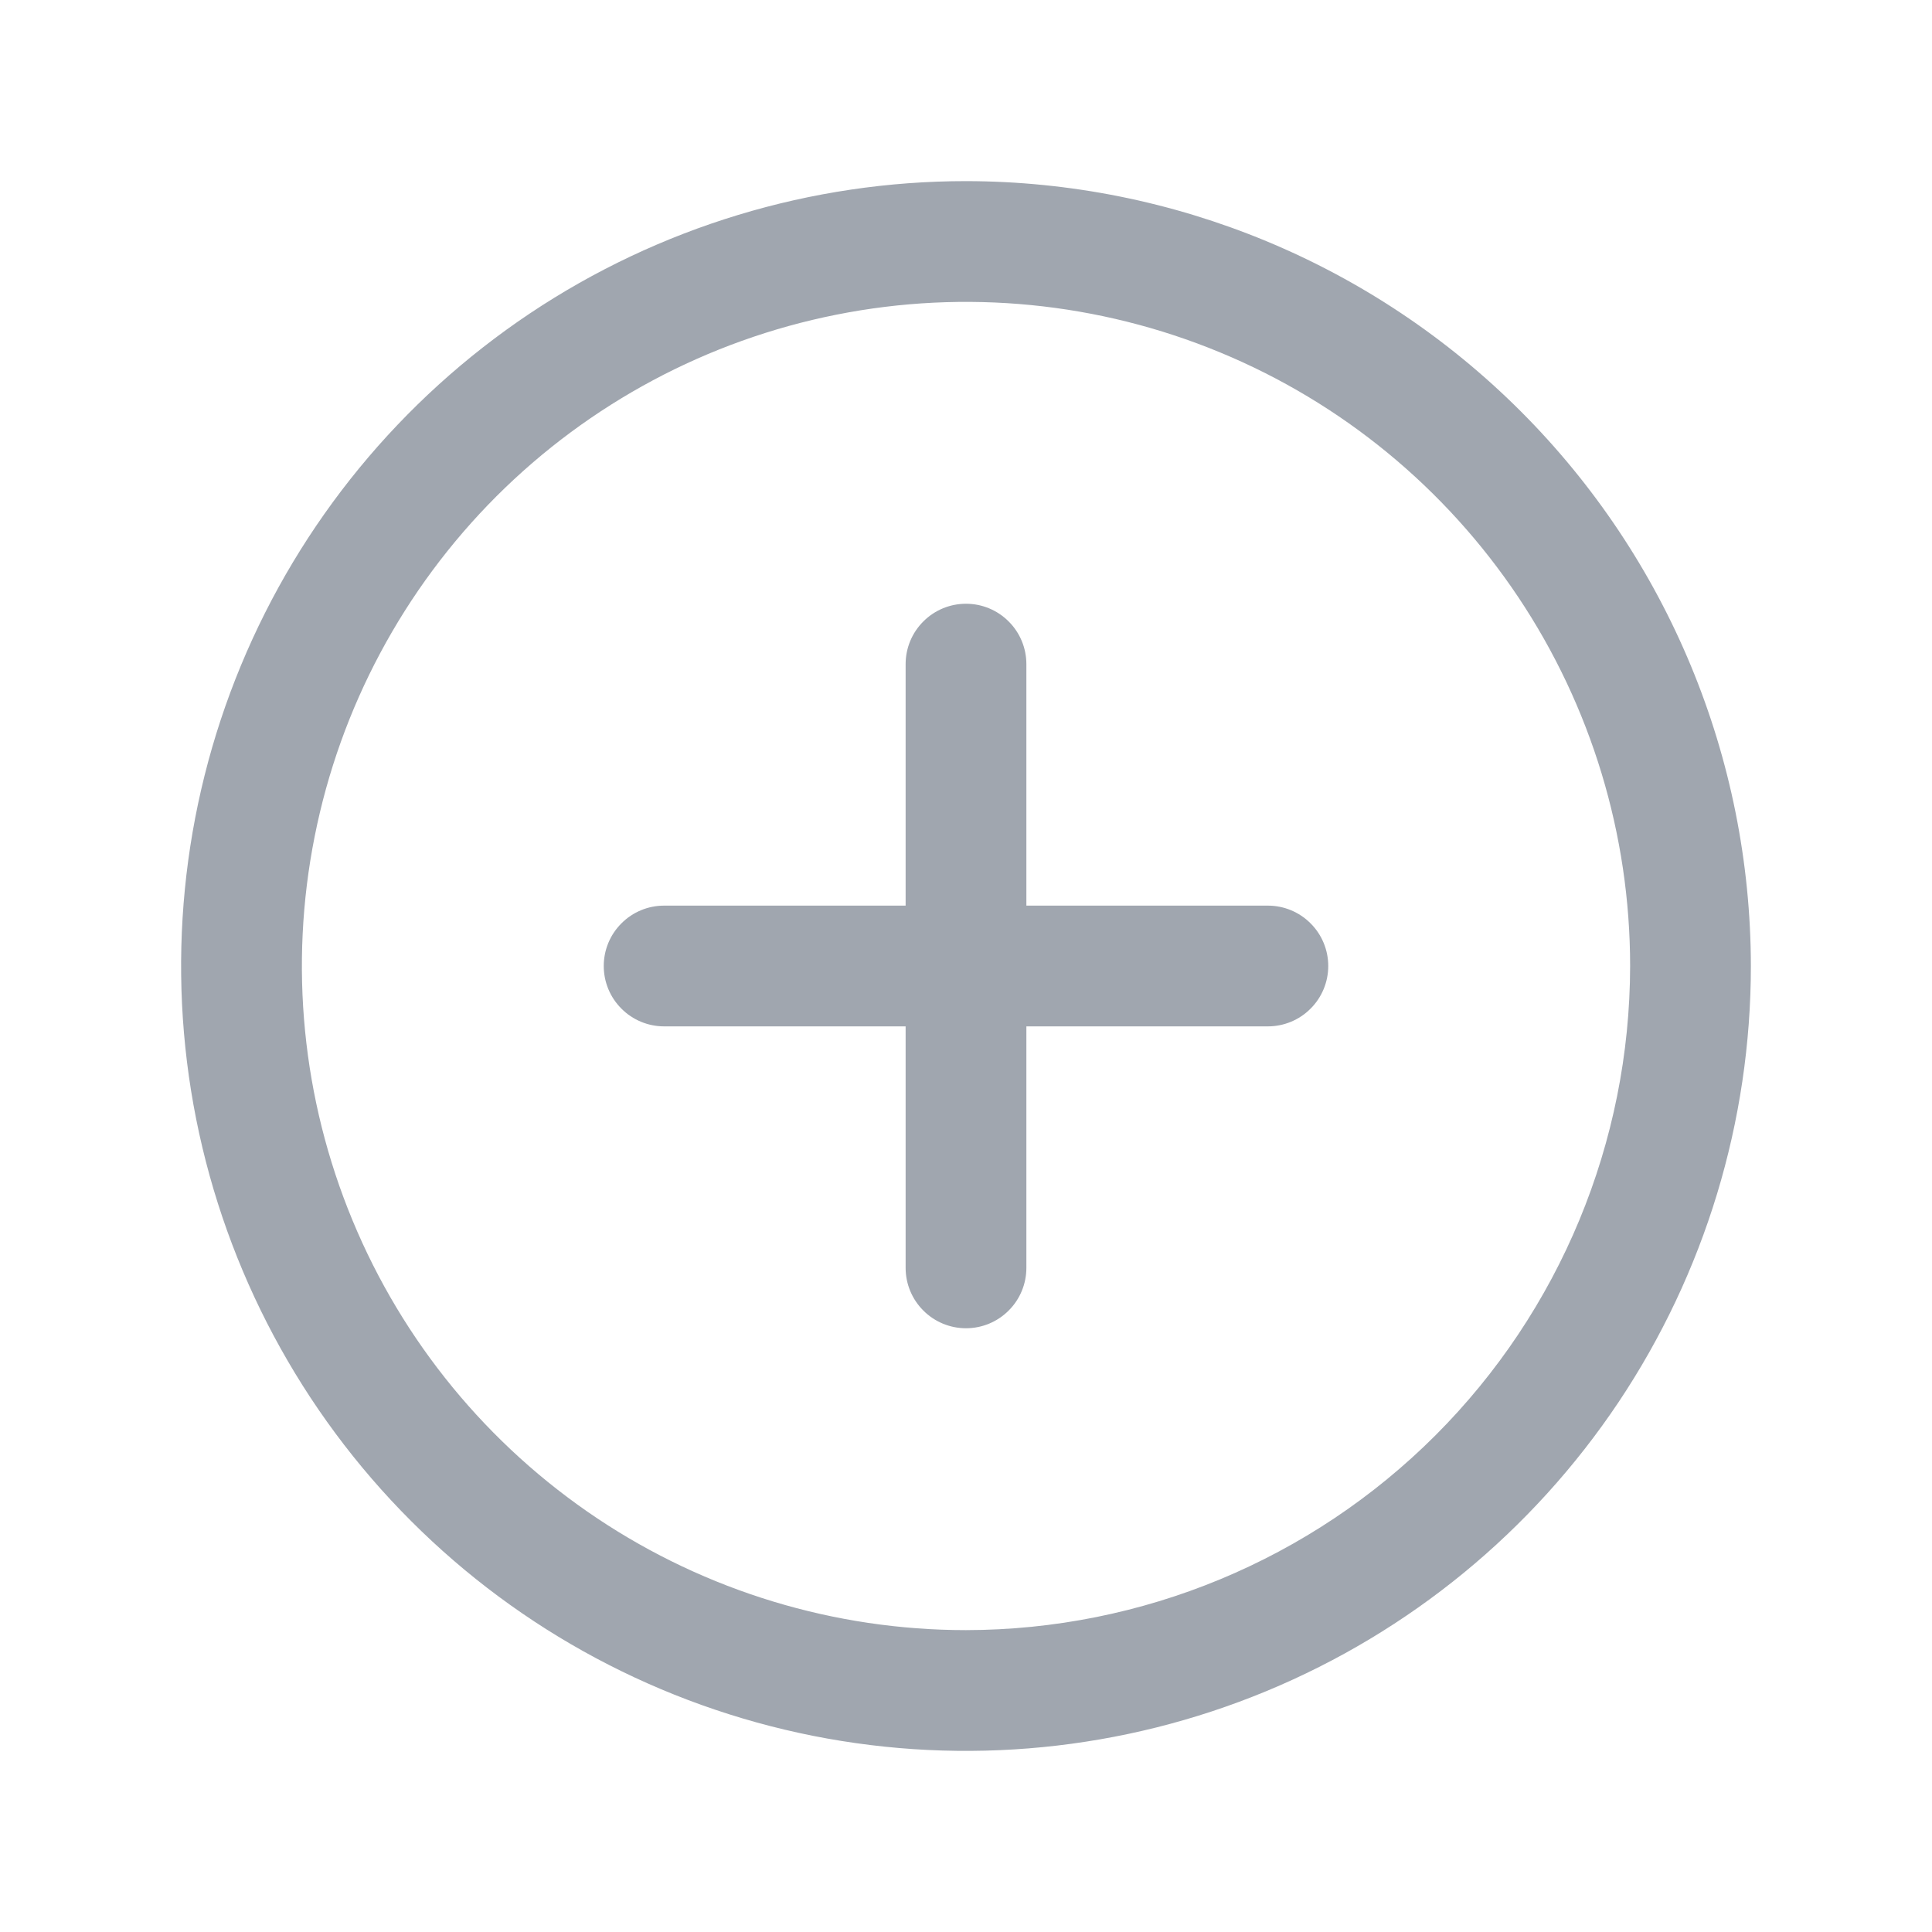
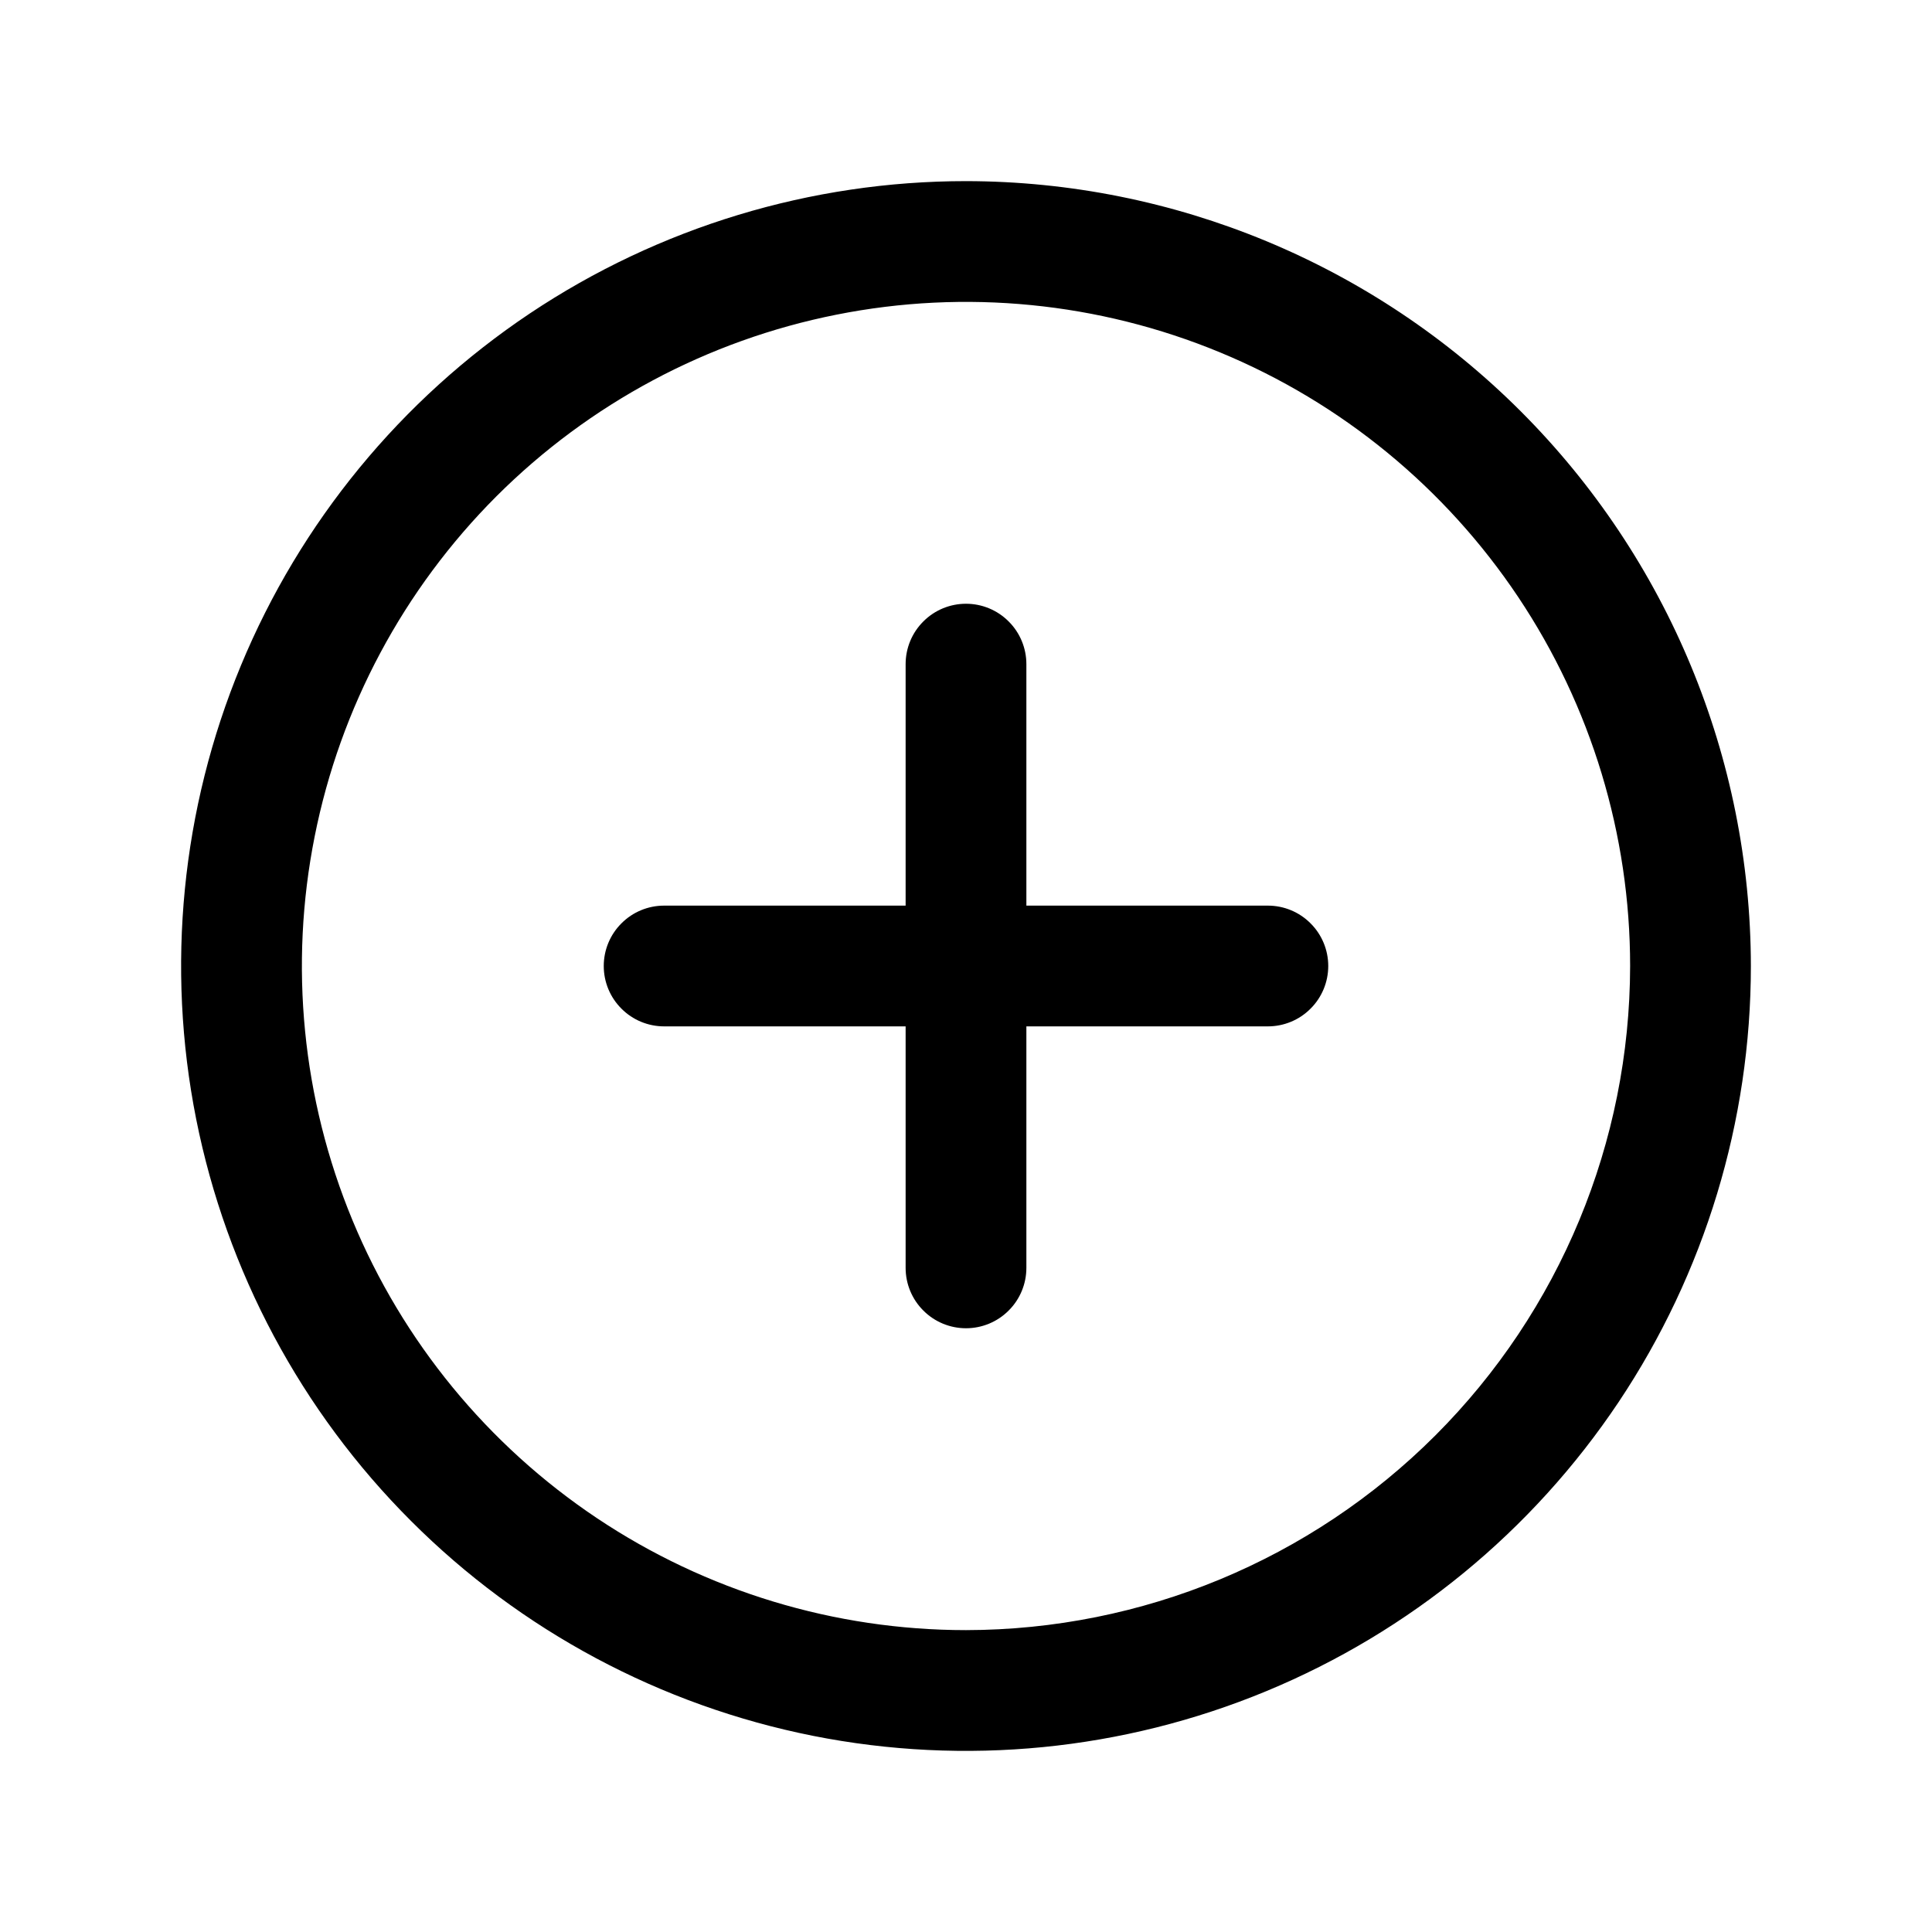
<svg xmlns="http://www.w3.org/2000/svg" width="24" height="24" viewBox="0 0 24 24" fill="none">
-   <path d="M12 2.25C10.072 2.25 8.187 2.822 6.583 3.893C4.98 4.965 3.73 6.487 2.992 8.269C2.254 10.05 2.061 12.011 2.437 13.902C2.814 15.793 3.742 17.531 5.106 18.894C6.469 20.258 8.207 21.186 10.098 21.563C11.989 21.939 13.95 21.746 15.731 21.008C17.513 20.27 19.035 19.02 20.107 17.417C21.178 15.813 21.75 13.928 21.75 12C21.747 9.415 20.719 6.937 18.891 5.109C17.063 3.281 14.585 2.253 12 2.25ZM12 20.25C10.368 20.25 8.773 19.766 7.417 18.86C6.06 17.953 5.002 16.665 4.378 15.157C3.754 13.65 3.59 11.991 3.909 10.39C4.227 8.79 5.013 7.32 6.166 6.166C7.32 5.013 8.79 4.227 10.39 3.909C11.991 3.59 13.65 3.754 15.157 4.378C16.665 5.002 17.953 6.06 18.86 7.417C19.766 8.773 20.25 10.368 20.25 12C20.247 14.187 19.378 16.284 17.831 17.831C16.284 19.378 14.187 20.247 12 20.25ZM16.5 12C16.5 12.199 16.421 12.39 16.28 12.53C16.14 12.671 15.949 12.75 15.75 12.75H12.75V15.75C12.75 15.949 12.671 16.14 12.53 16.28C12.39 16.421 12.199 16.5 12 16.5C11.801 16.5 11.61 16.421 11.47 16.28C11.329 16.14 11.25 15.949 11.25 15.75V12.75H8.25C8.051 12.75 7.86 12.671 7.72 12.53C7.579 12.39 7.5 12.199 7.5 12C7.5 11.801 7.579 11.61 7.72 11.47C7.86 11.329 8.051 11.25 8.25 11.25H11.25V8.25C11.25 8.051 11.329 7.86 11.47 7.72C11.61 7.579 11.801 7.5 12 7.5C12.199 7.5 12.39 7.579 12.53 7.72C12.671 7.86 12.75 8.051 12.75 8.25V11.25H15.75C15.949 11.25 16.14 11.329 16.28 11.47C16.421 11.61 16.5 11.801 16.5 12Z" fill="#A0A6AF" />
+   <path d="M12 2.25C10.072 2.25 8.187 2.822 6.583 3.893C4.98 4.965 3.73 6.487 2.992 8.269C2.254 10.05 2.061 12.011 2.437 13.902C2.814 15.793 3.742 17.531 5.106 18.894C6.469 20.258 8.207 21.186 10.098 21.563C11.989 21.939 13.95 21.746 15.731 21.008C17.513 20.27 19.035 19.02 20.107 17.417C21.178 15.813 21.75 13.928 21.75 12C21.747 9.415 20.719 6.937 18.891 5.109C17.063 3.281 14.585 2.253 12 2.25ZM12 20.25C10.368 20.25 8.773 19.766 7.417 18.86C6.06 17.953 5.002 16.665 4.378 15.157C3.754 13.65 3.59 11.991 3.909 10.39C4.227 8.79 5.013 7.32 6.166 6.166C7.32 5.013 8.79 4.227 10.39 3.909C11.991 3.59 13.65 3.754 15.157 4.378C16.665 5.002 17.953 6.06 18.86 7.417C19.766 8.773 20.25 10.368 20.25 12C20.247 14.187 19.378 16.284 17.831 17.831C16.284 19.378 14.187 20.247 12 20.25ZM16.5 12C16.5 12.199 16.421 12.39 16.28 12.53C16.14 12.671 15.949 12.75 15.75 12.75H12.75V15.75C12.75 15.949 12.671 16.14 12.53 16.28C12.39 16.421 12.199 16.5 12 16.5C11.801 16.5 11.61 16.421 11.47 16.28C11.329 16.14 11.25 15.949 11.25 15.75V12.75H8.25C8.051 12.75 7.86 12.671 7.72 12.53C7.579 12.39 7.5 12.199 7.5 12C7.5 11.801 7.579 11.61 7.72 11.47C7.86 11.329 8.051 11.25 8.25 11.25H11.25V8.25C11.25 8.051 11.329 7.86 11.47 7.72C11.61 7.579 11.801 7.5 12 7.5C12.199 7.5 12.39 7.579 12.53 7.72C12.671 7.86 12.75 8.051 12.75 8.25V11.25H15.75C15.949 11.25 16.14 11.329 16.28 11.47C16.421 11.61 16.5 11.801 16.5 12Z" fill="currentColor" />
</svg>
